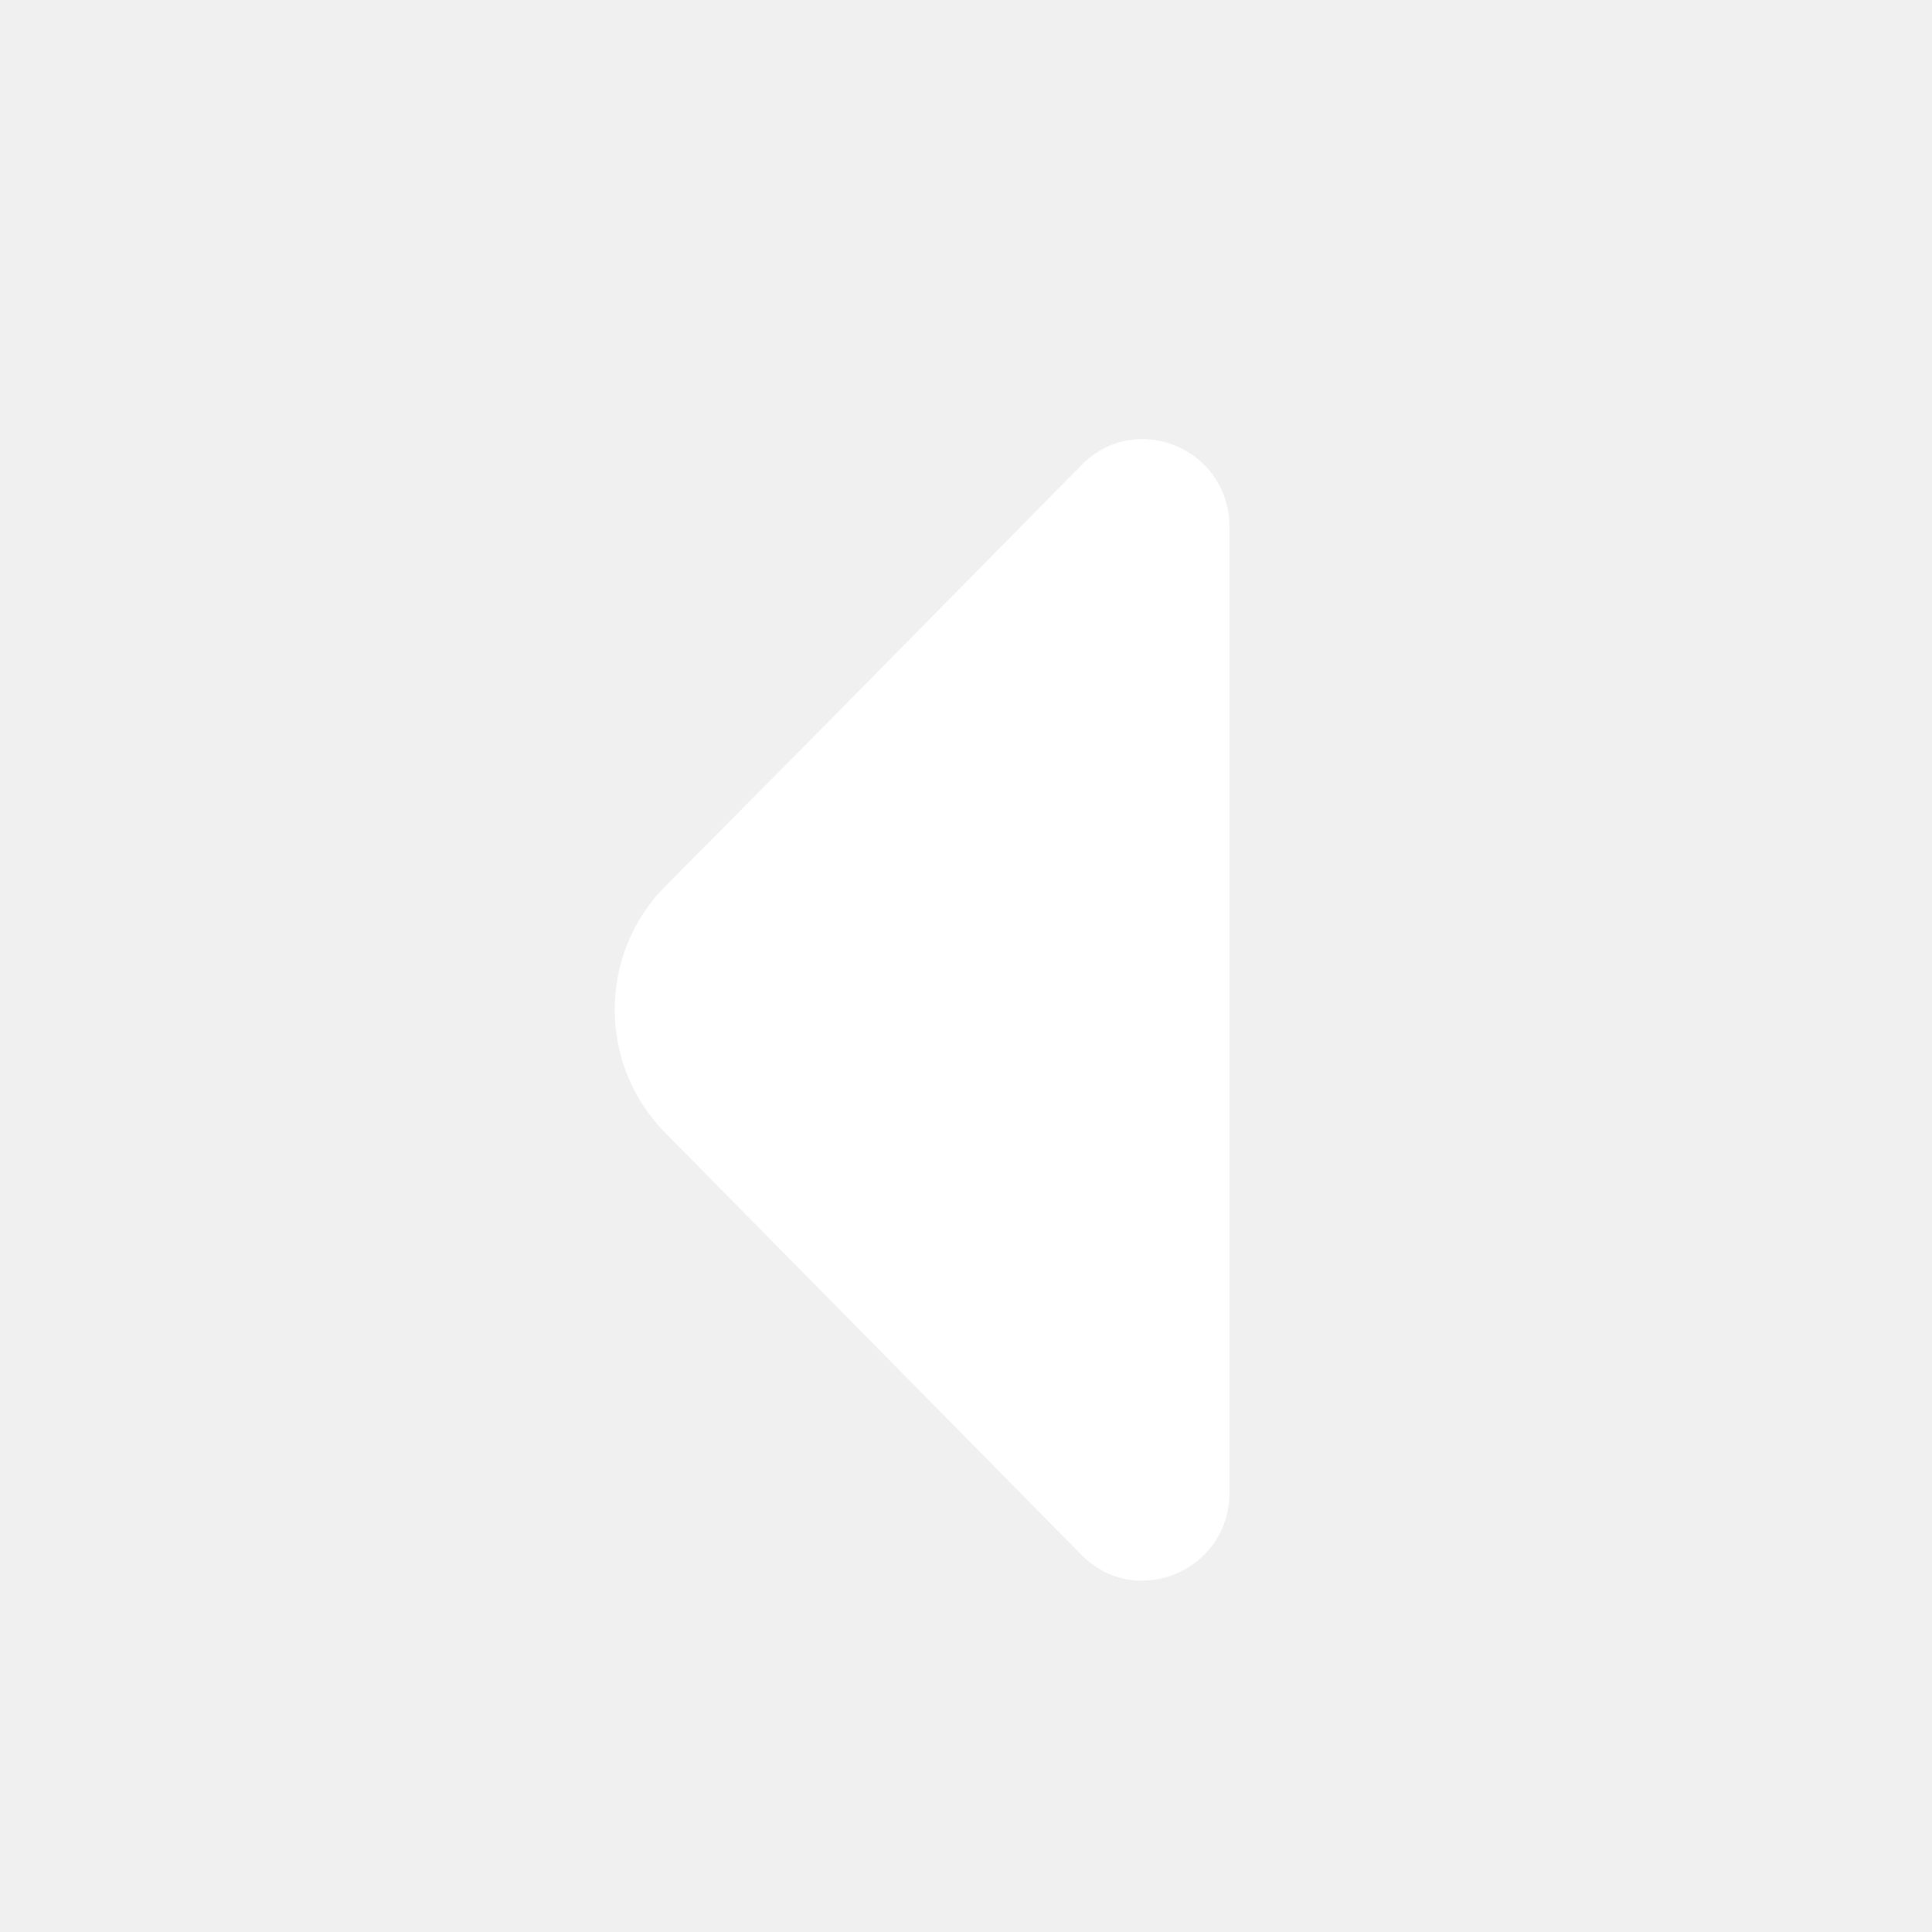
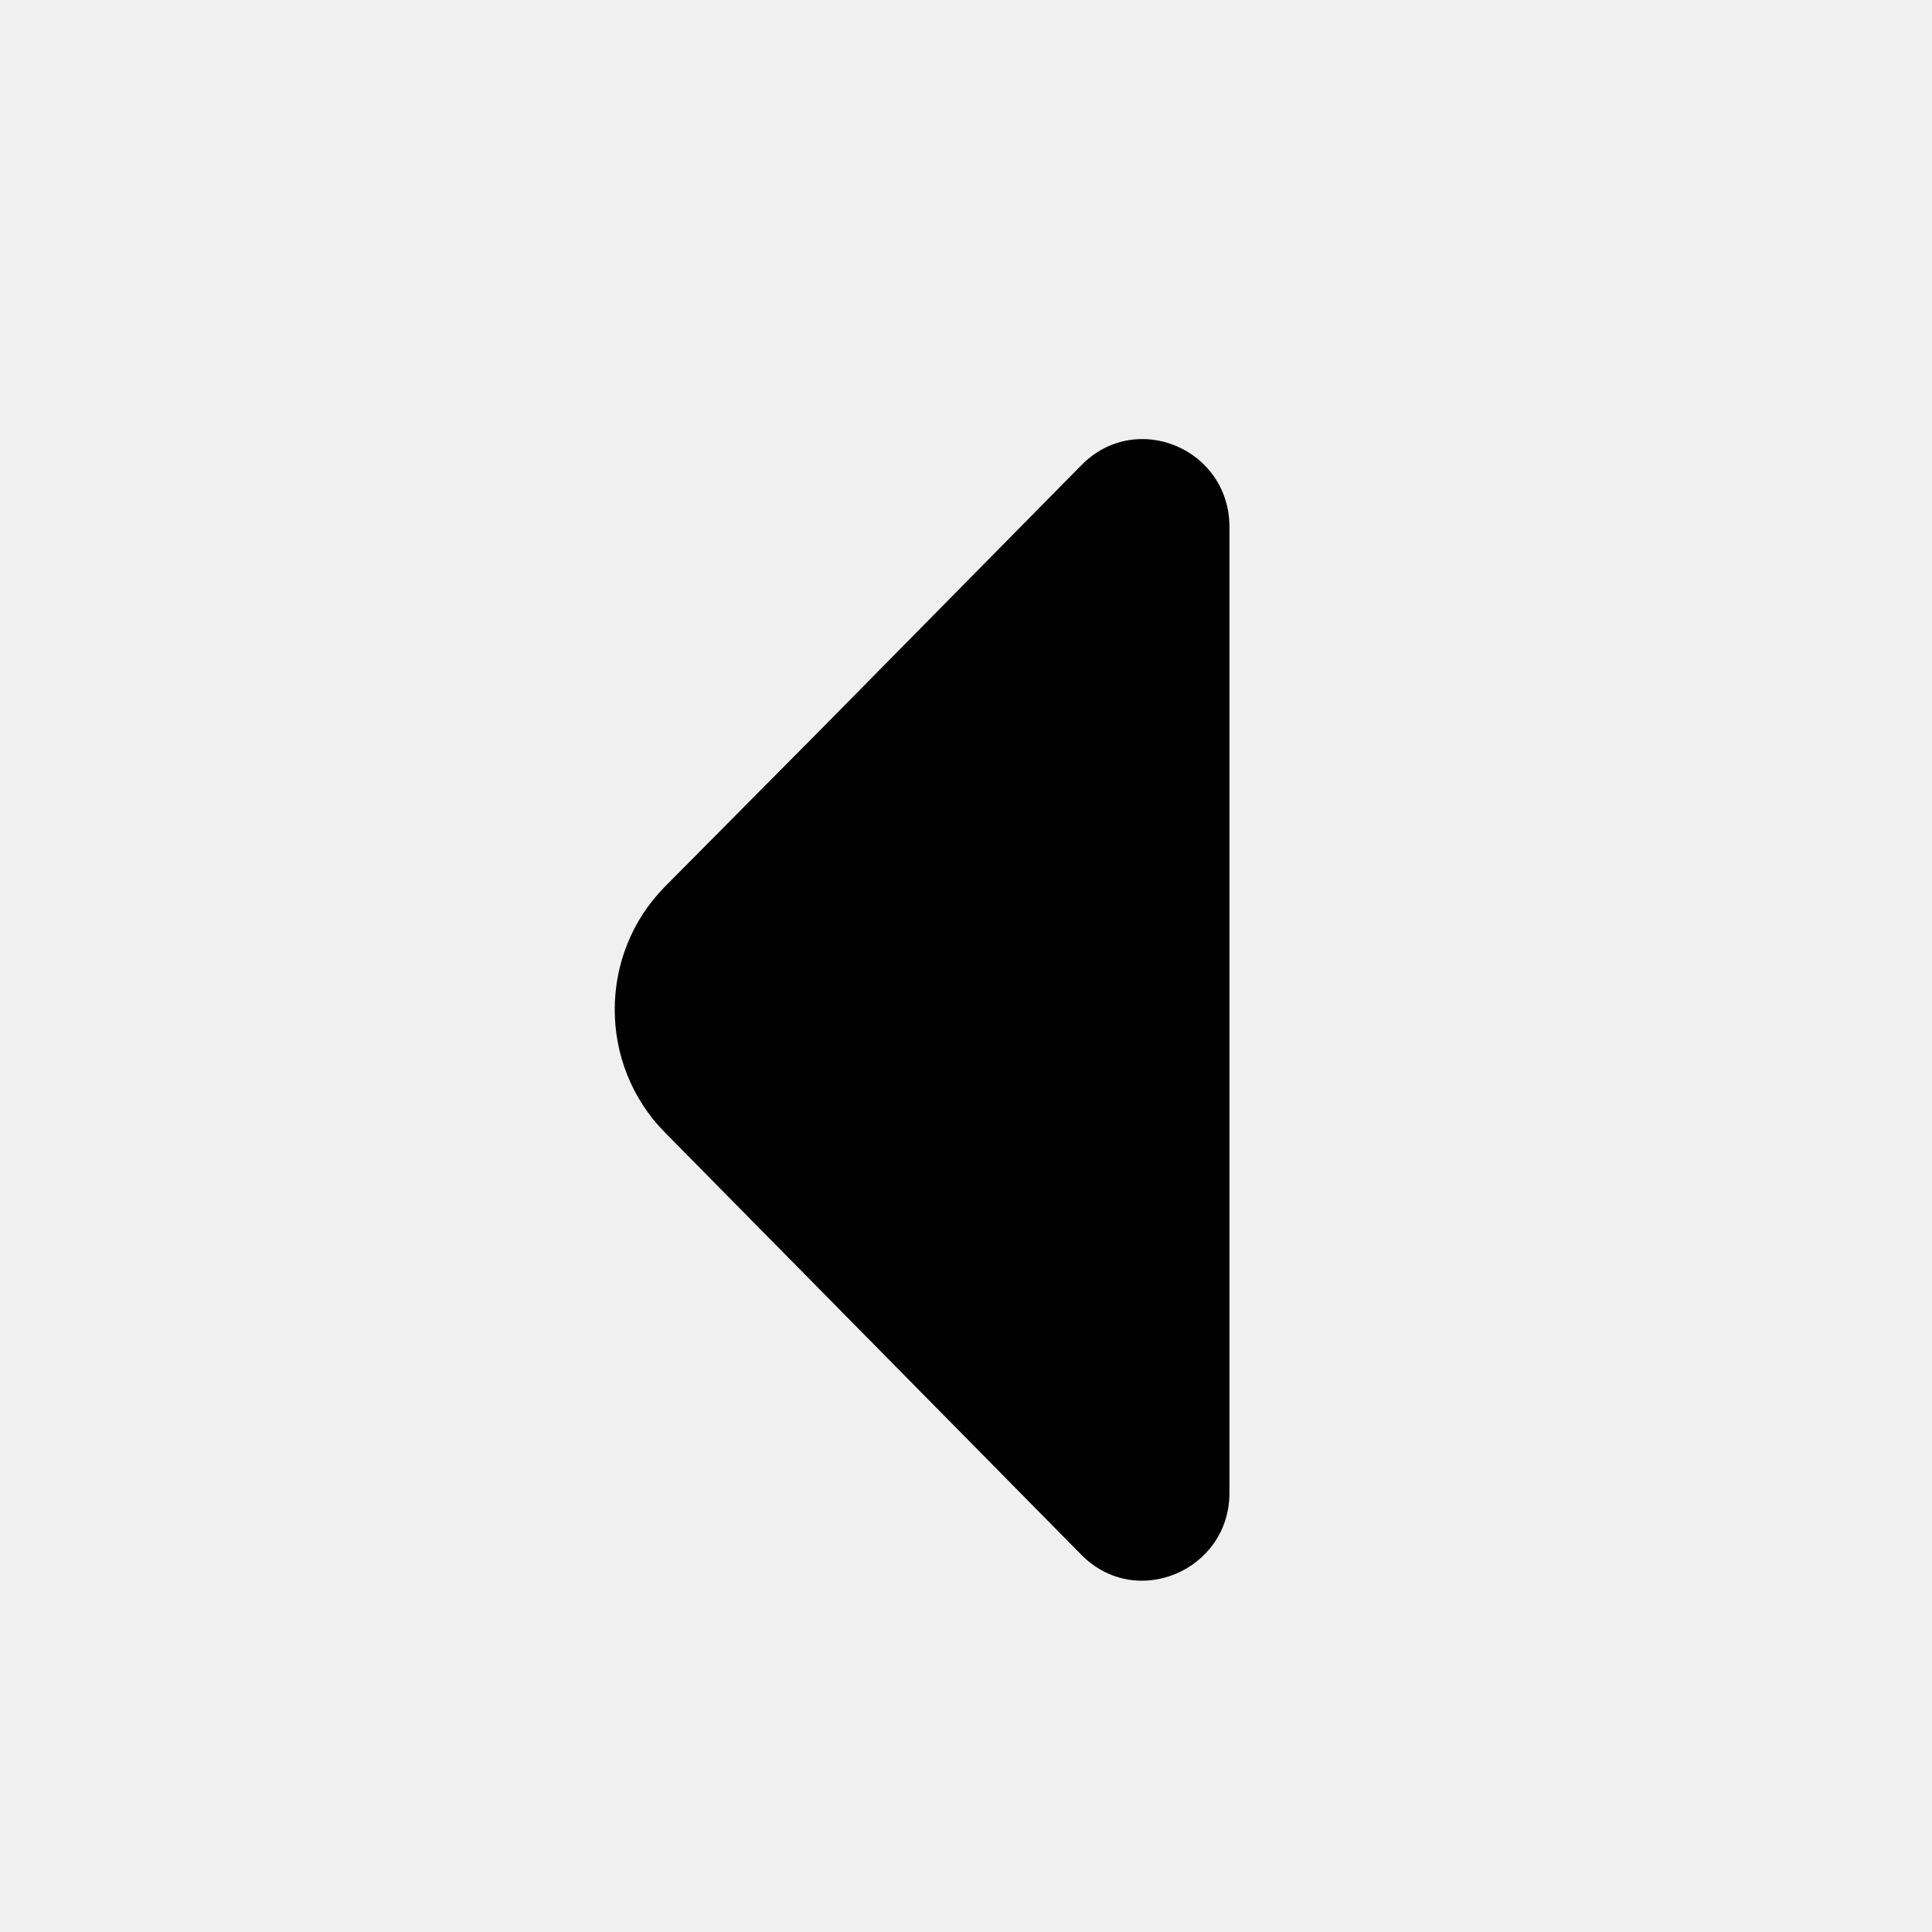
<svg xmlns="http://www.w3.org/2000/svg" width="22" height="22" fill="none" viewBox="0 0 22 22">
-   <path fill="#fff" d="M12.315 5.296L9.375 8.278L7.57 10.098C6.81 10.869 6.81 12.123 7.57 12.894L12.315 17.706C12.938 18.337 14 17.882 14 17V11.789V6.002C14 5.11 12.938 4.664 12.315 5.296Z" />
+   <path fill="currentColor" d="M12.315 5.296L9.375 8.278L7.57 10.098C6.81 10.869 6.81 12.123 7.57 12.894L12.315 17.706C12.938 18.337 14 17.882 14 17V11.789V6.002C14 5.11 12.938 4.664 12.315 5.296Z" />
</svg>
